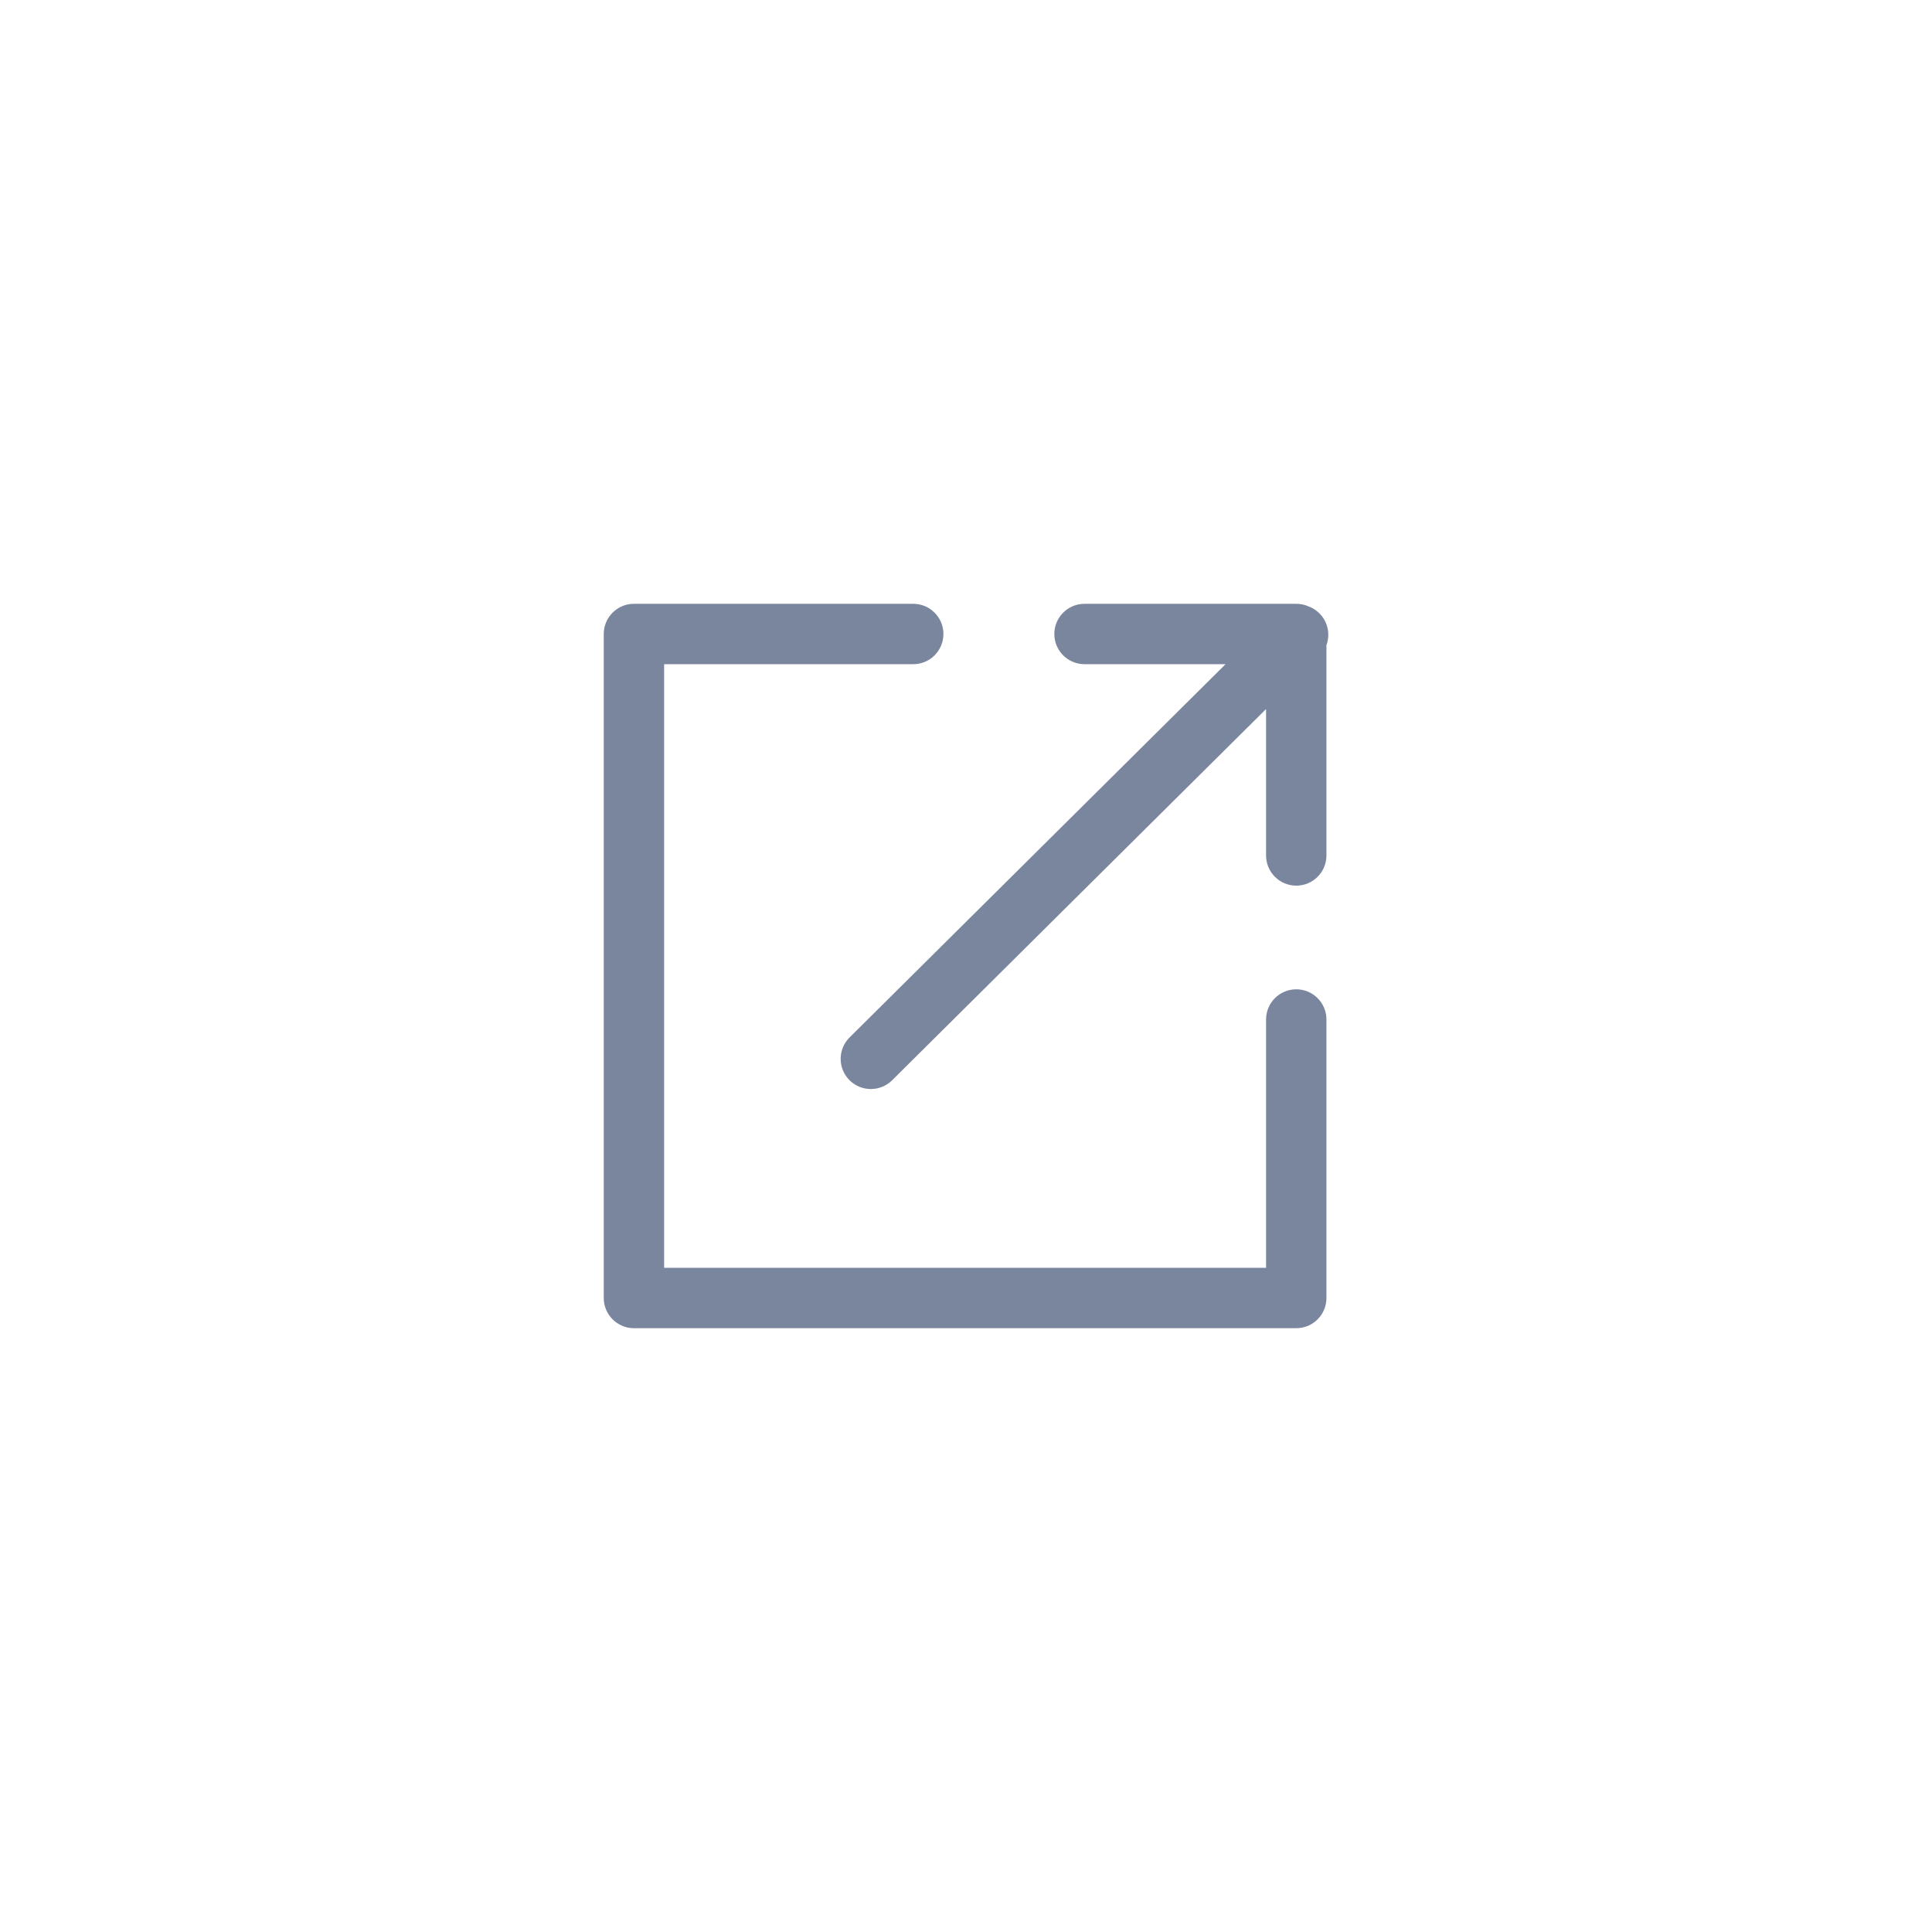
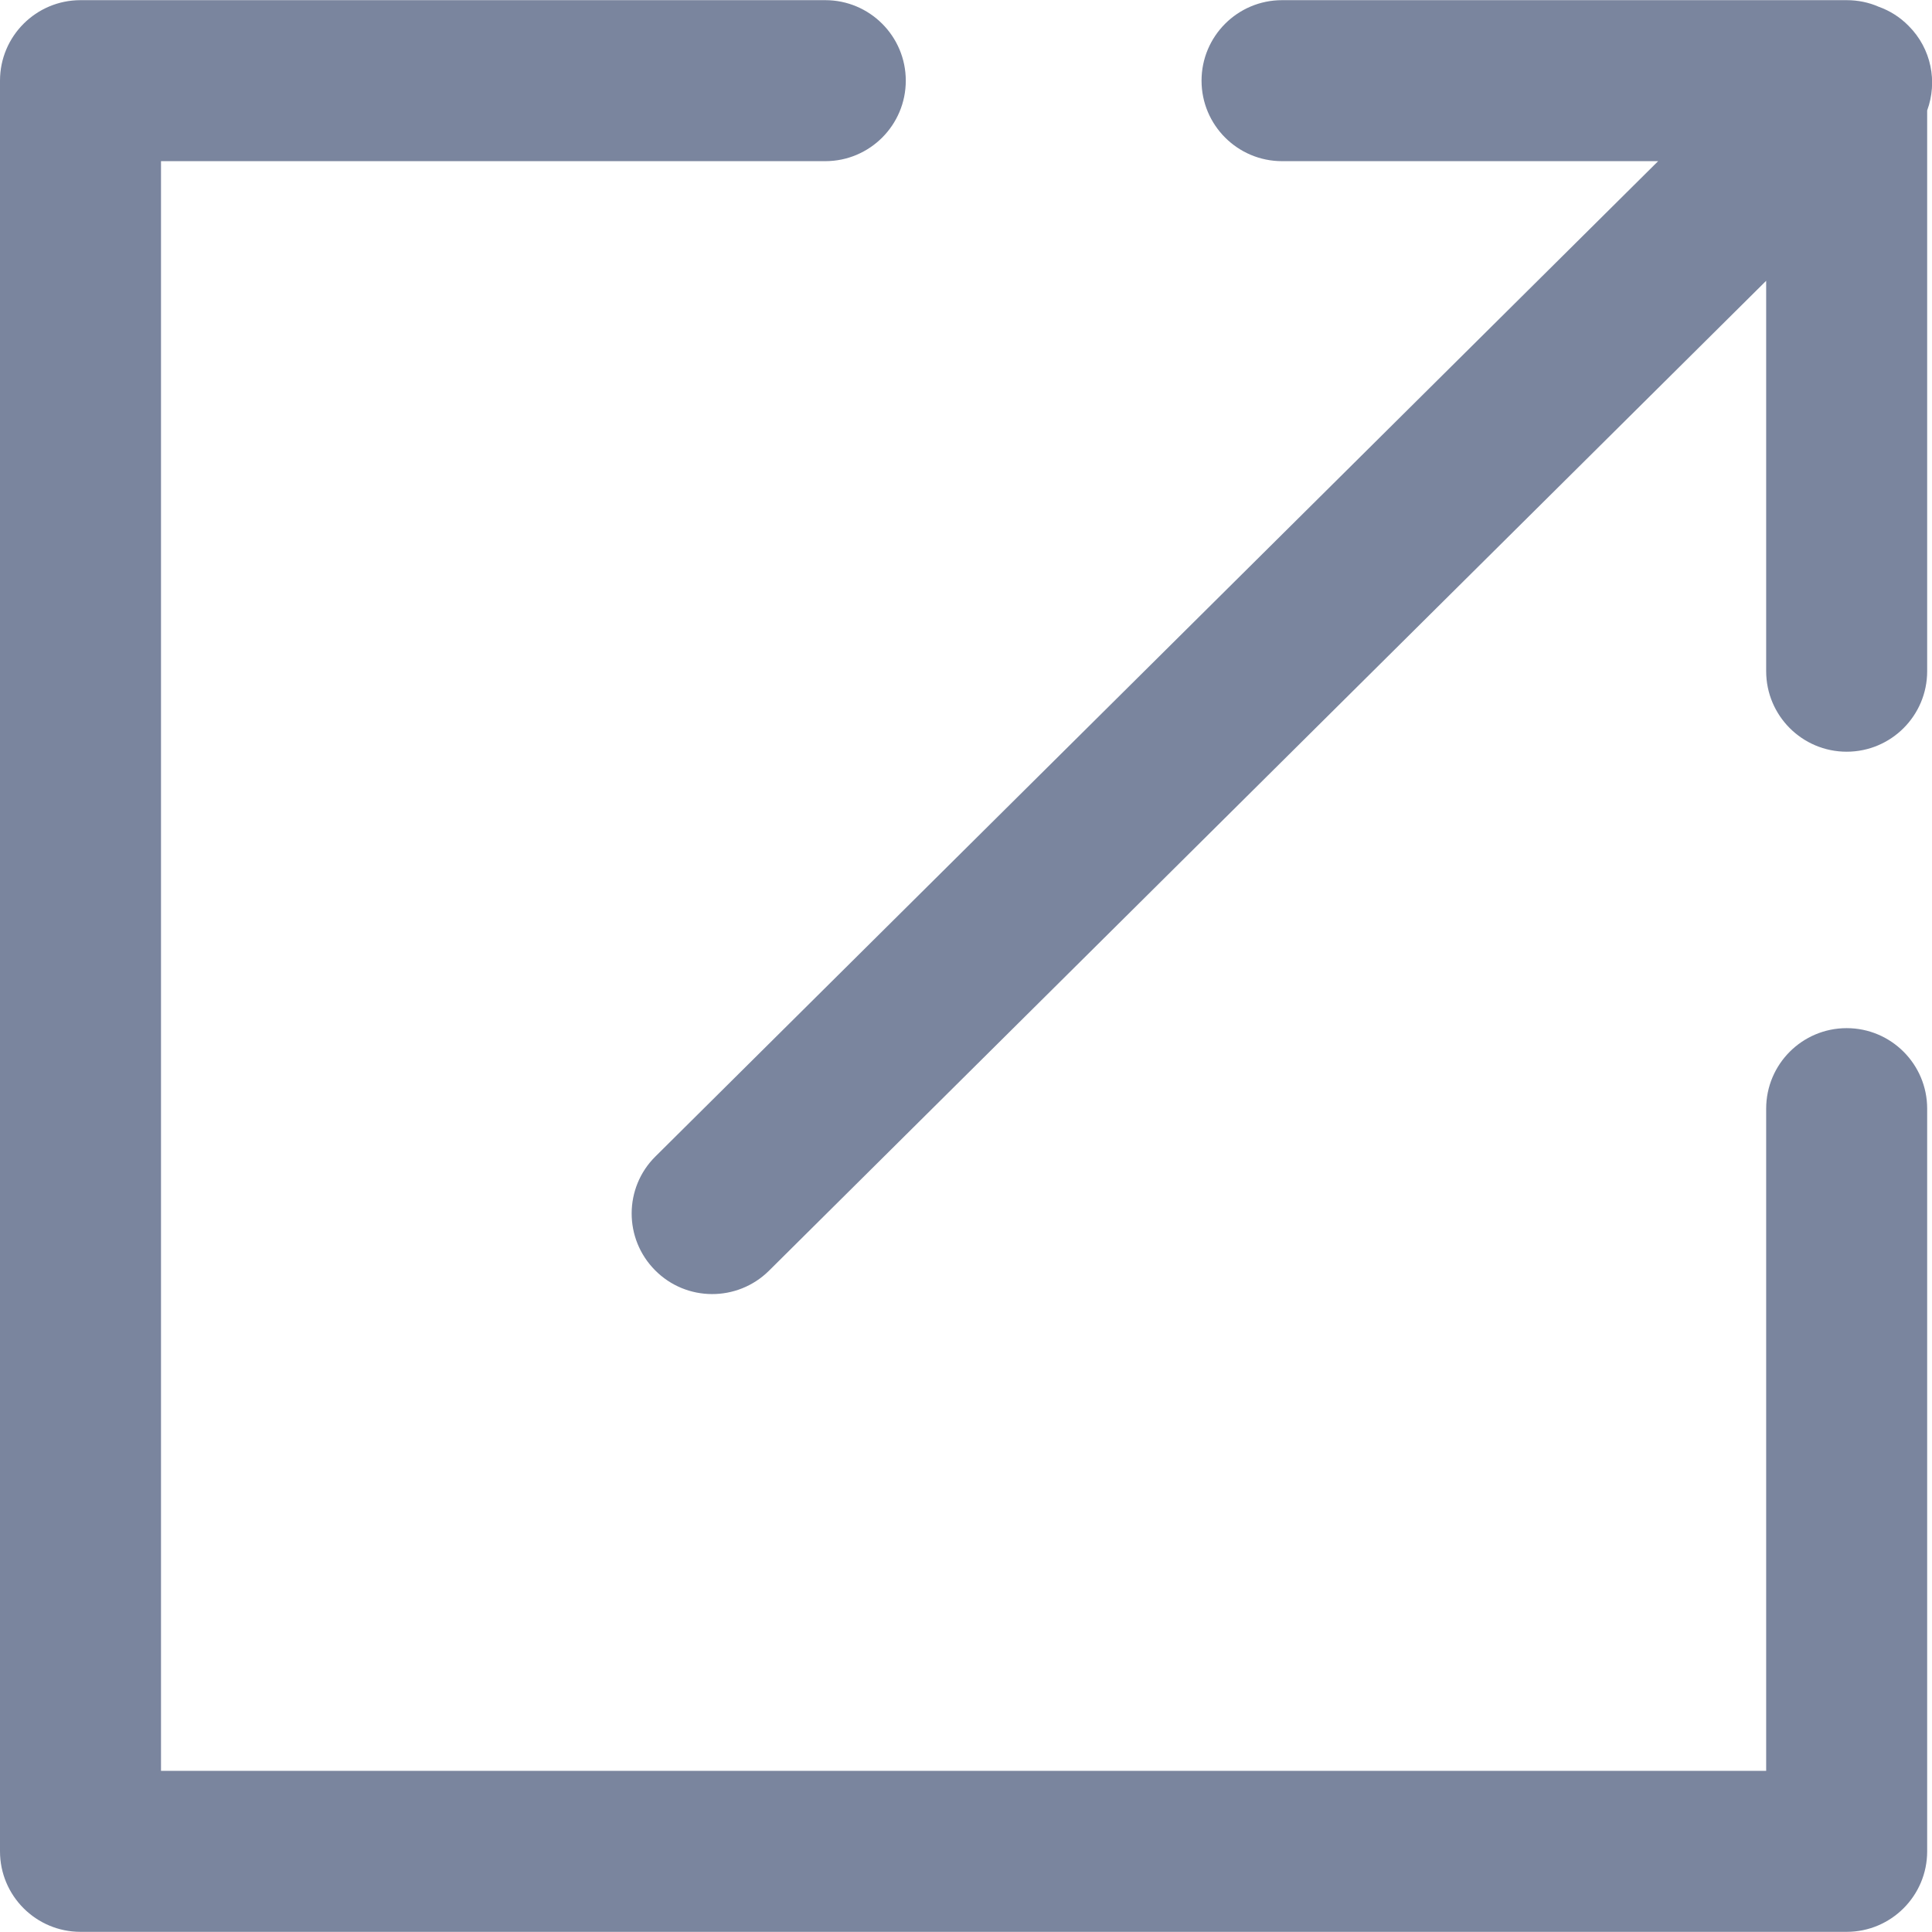
- <svg xmlns="http://www.w3.org/2000/svg" width="32" height="32" viewBox="0 0 32 32" fill="none">
-   <path fill-rule="evenodd" clip-rule="evenodd" d="M10.5 10.001C10.224 10.001 10 10.225 10 10.501V21.499C10 21.775 10.224 21.999 10.5 21.999H21.47C21.746 21.999 21.97 21.775 21.97 21.499V16.886C21.97 16.61 21.746 16.386 21.47 16.386C21.194 16.386 20.97 16.61 20.97 16.886V20.999H11V11.001H15.126C15.402 11.001 15.626 10.777 15.626 10.501C15.626 10.225 15.402 10.001 15.126 10.001H10.5ZM17.963 10.001C17.687 10.001 17.463 10.225 17.463 10.501C17.463 10.777 17.687 11.001 17.963 11.001H20.299L14.072 17.183C13.876 17.377 13.874 17.694 14.069 17.89C14.263 18.086 14.58 18.087 14.776 17.893L20.97 11.744V14.169C20.97 14.445 21.194 14.669 21.47 14.669C21.746 14.669 21.97 14.445 21.97 14.169V10.686C22.035 10.509 21.997 10.303 21.855 10.161C21.801 10.106 21.737 10.066 21.669 10.042C21.608 10.015 21.54 10.001 21.47 10.001H17.963Z" fill="#7A859E" />
+ <svg xmlns="http://www.w3.org/2000/svg" width="12" height="12" viewBox="0 0 12 12" fill="none">
+   <path fill-rule="evenodd" clip-rule="evenodd" d="M0.5 0.001C0.224 0.001 0 0.225 0 0.501V11.499C0 11.775 0.224 11.999 0.5 11.999H11.47C11.746 11.999 11.97 11.775 11.97 11.499V6.886C11.97 6.61 11.746 6.386 11.47 6.386C11.194 6.386 10.97 6.61 10.97 6.886V10.999H1V1.001H5.126C5.402 1.001 5.626 0.777 5.626 0.501C5.626 0.225 5.402 0.001 5.126 0.001H0.5ZM7.963 0.001C7.687 0.001 7.463 0.225 7.463 0.501C7.463 0.777 7.687 1.001 7.963 1.001H10.299L4.071 7.183C3.875 7.377 3.874 7.694 4.069 7.89C4.263 8.086 4.58 8.087 4.776 7.893L10.97 1.744V4.169C10.97 4.445 11.194 4.669 11.47 4.669C11.746 4.669 11.97 4.445 11.97 4.169V0.686C12.035 0.509 11.997 0.303 11.855 0.161C11.801 0.106 11.737 0.066 11.669 0.042C11.608 0.015 11.54 0.001 11.47 0.001H7.963Z" fill="#7A859E" />
</svg>
